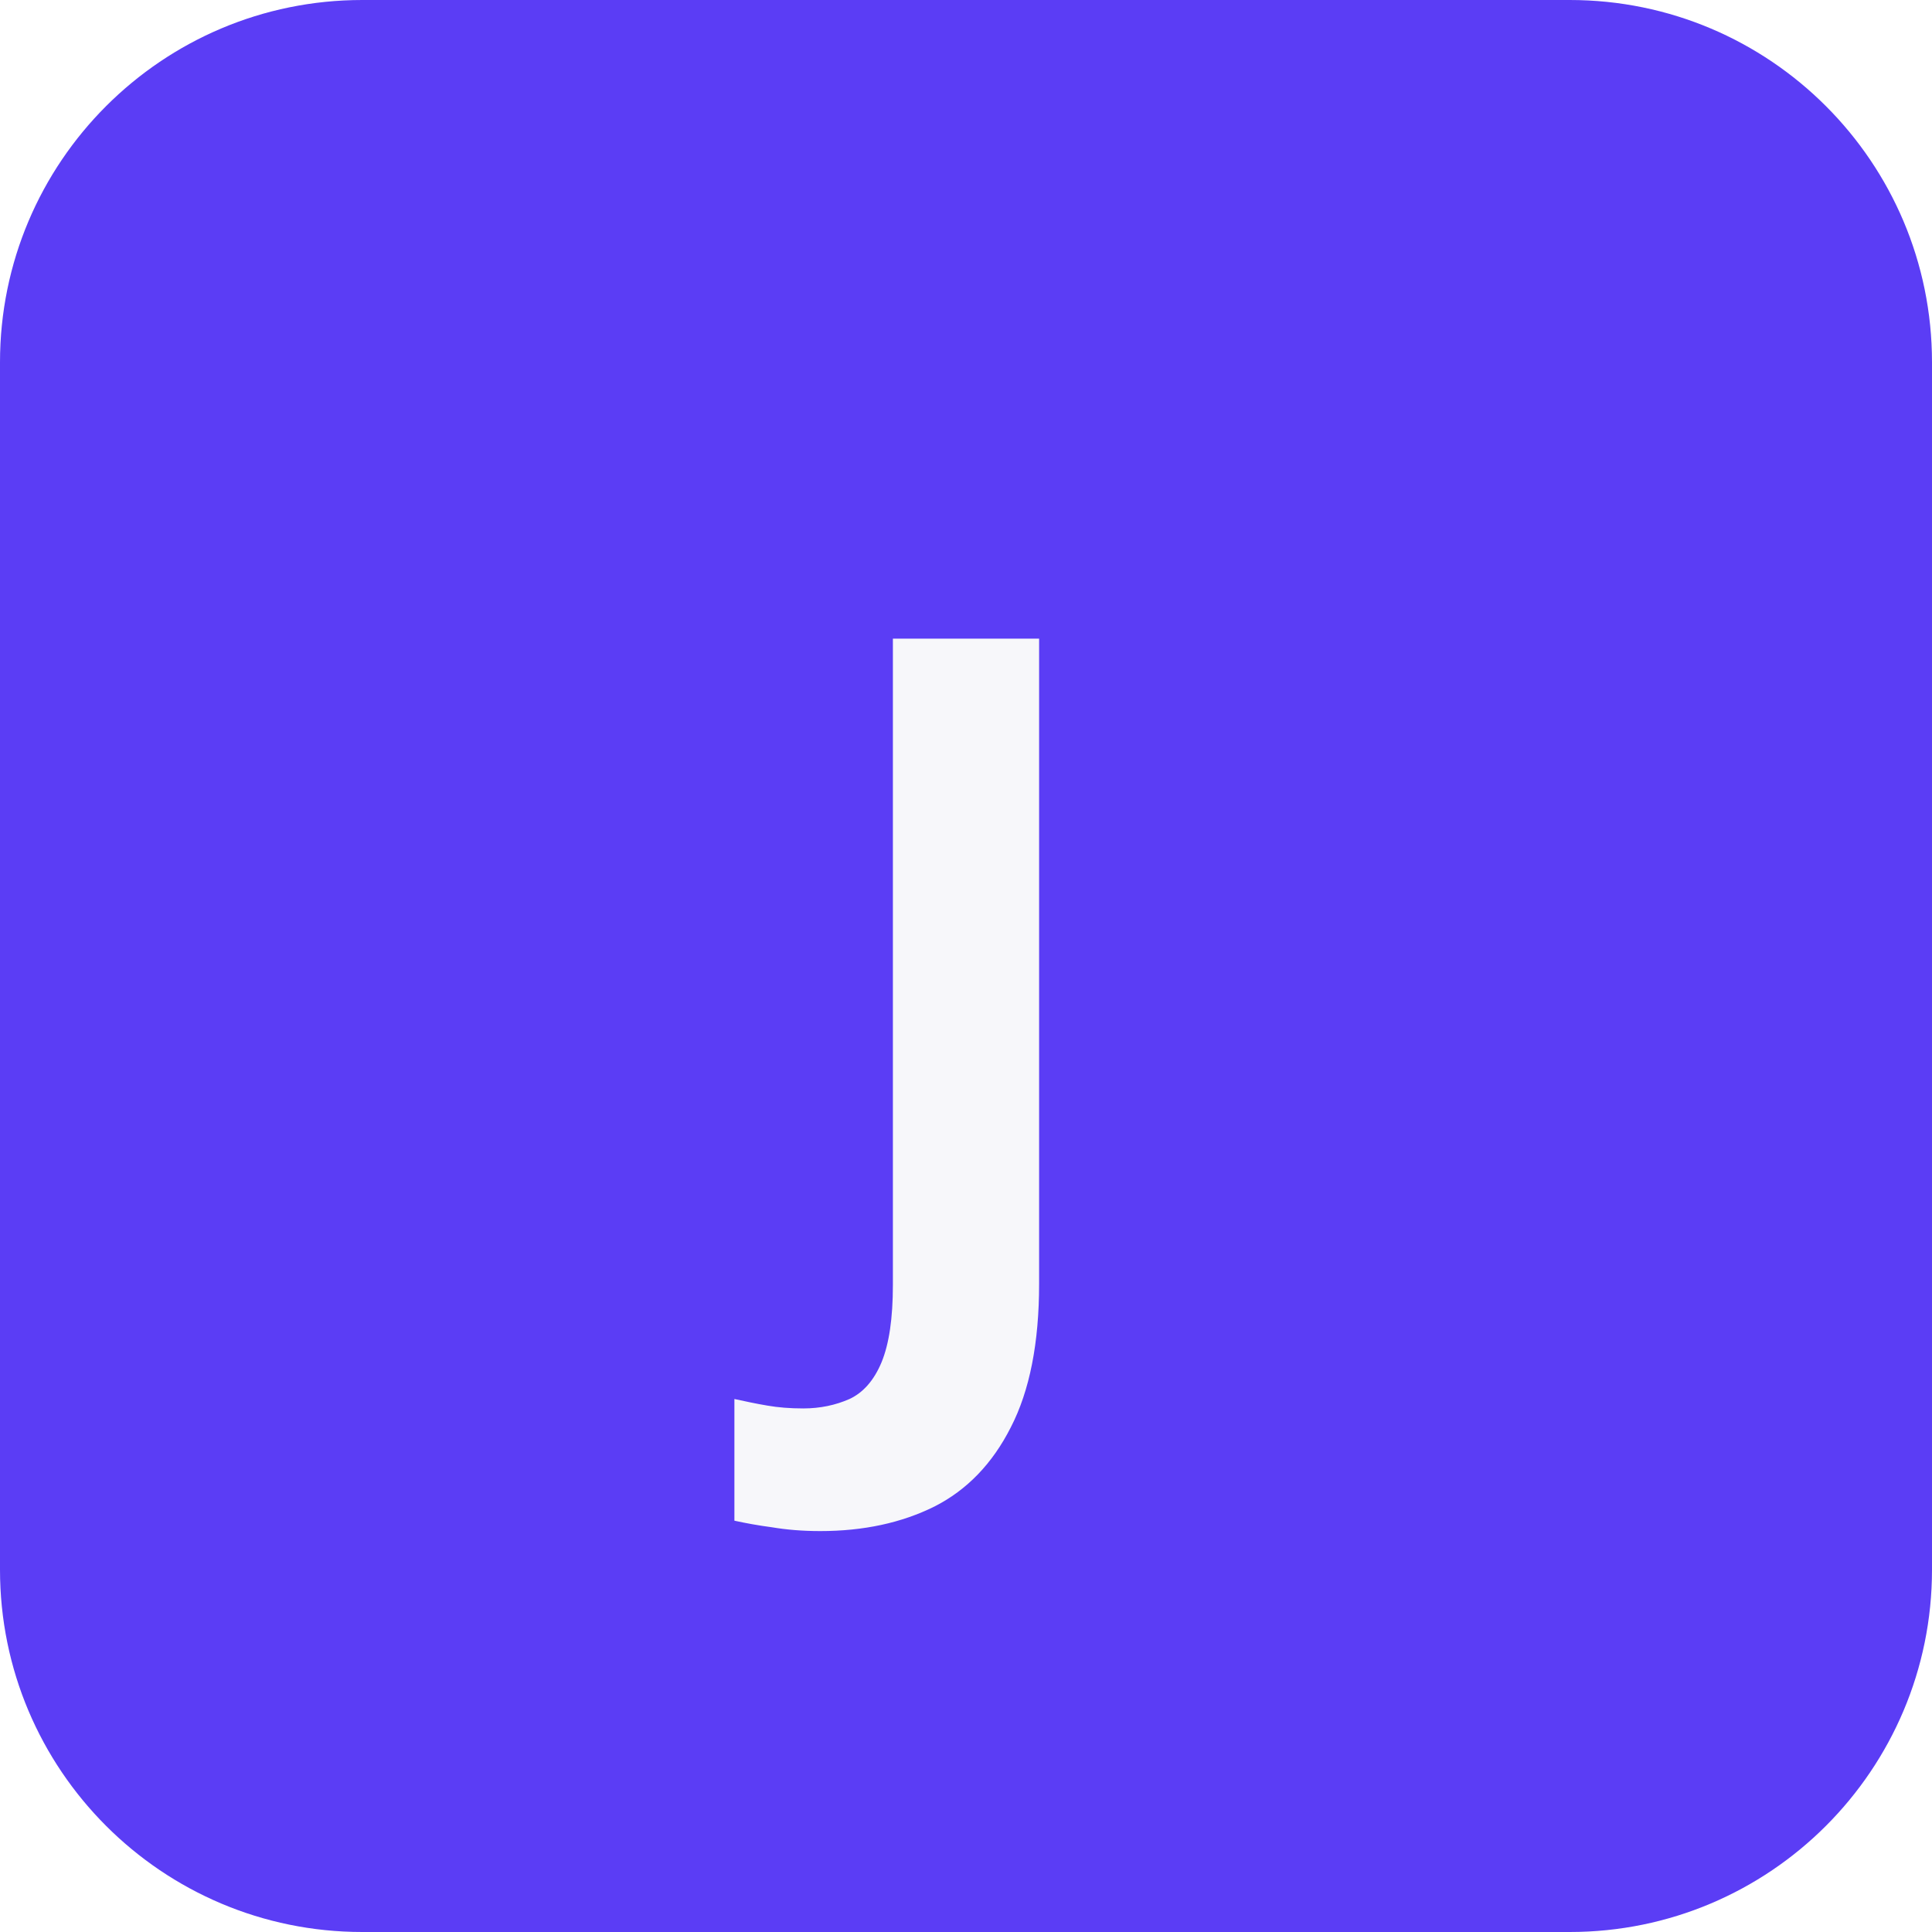
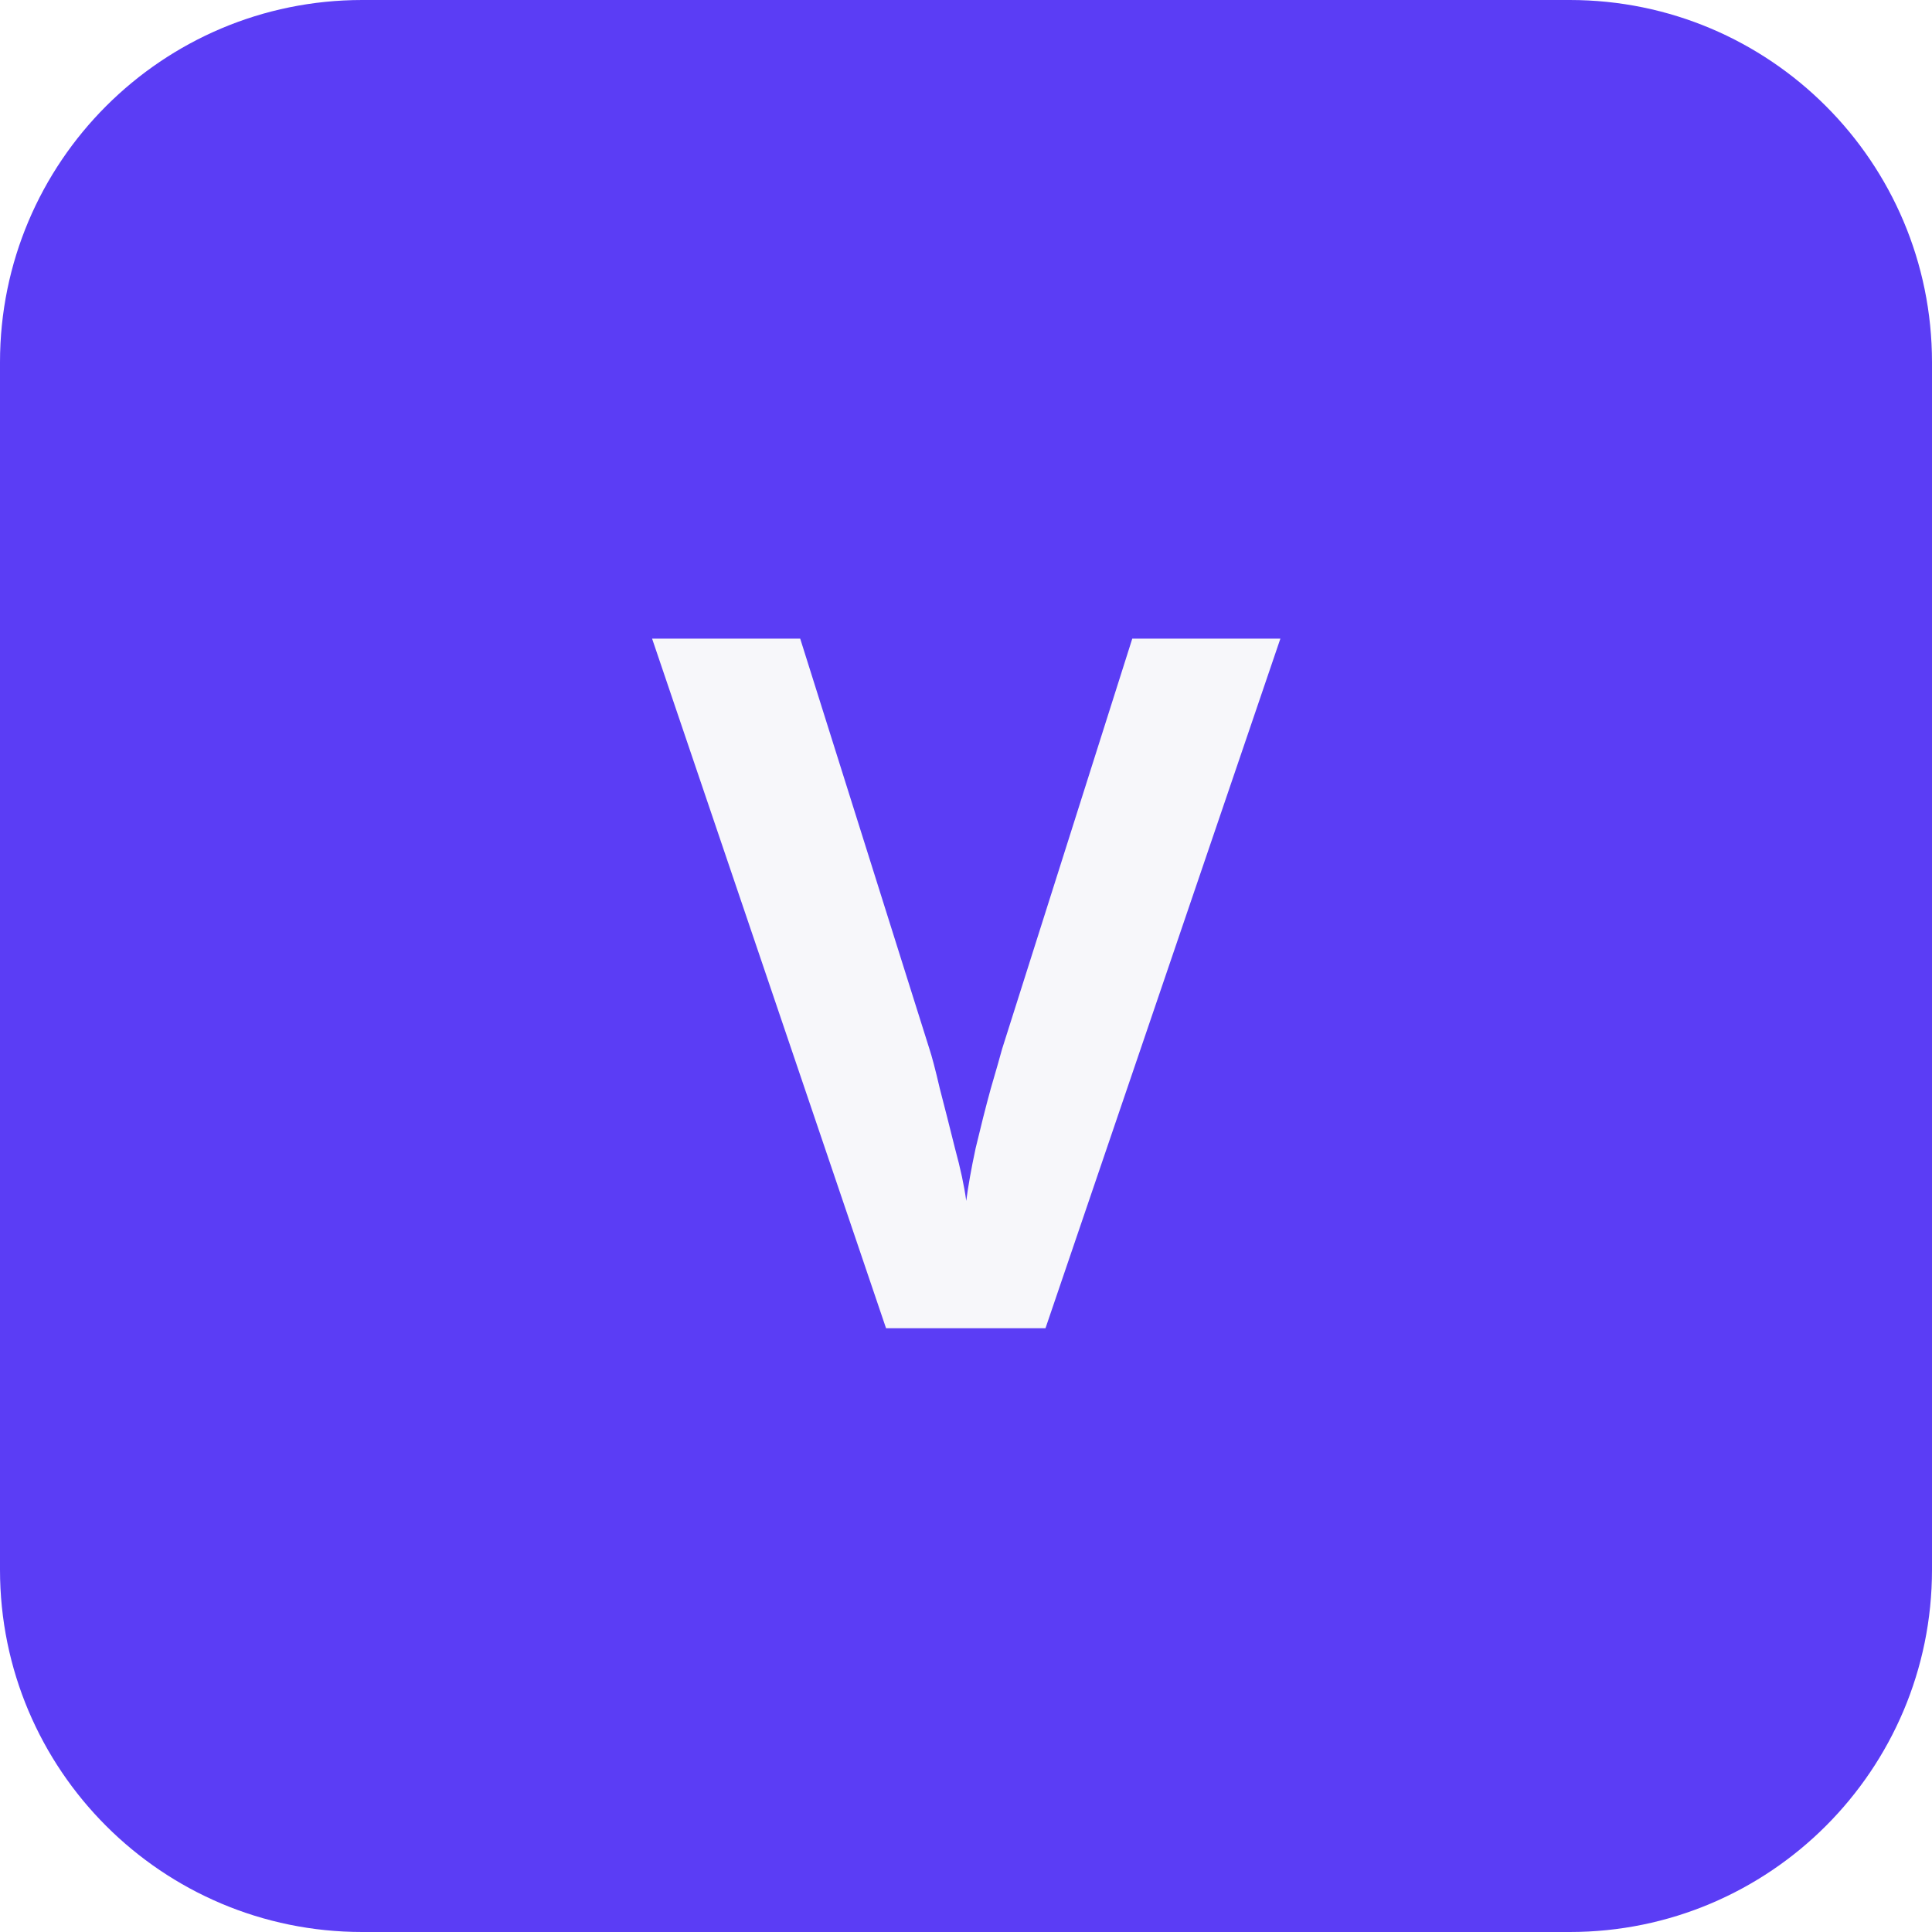
<svg xmlns="http://www.w3.org/2000/svg" viewBox="0 0 32 32">
  <rect width="32" height="32" rx="6" fill="#5B3DF5" />
-   <text x="16" y="22" font-family="sans-serif" font-weight="700" font-size="16" fill="#F7F7FA" text-anchor="middle">J</text>
+   <text x="16" y="22" font-family="sans-serif" font-weight="700" font-size="16" fill="#F7F7FA" text-anchor="middle">V</text>
</svg>
